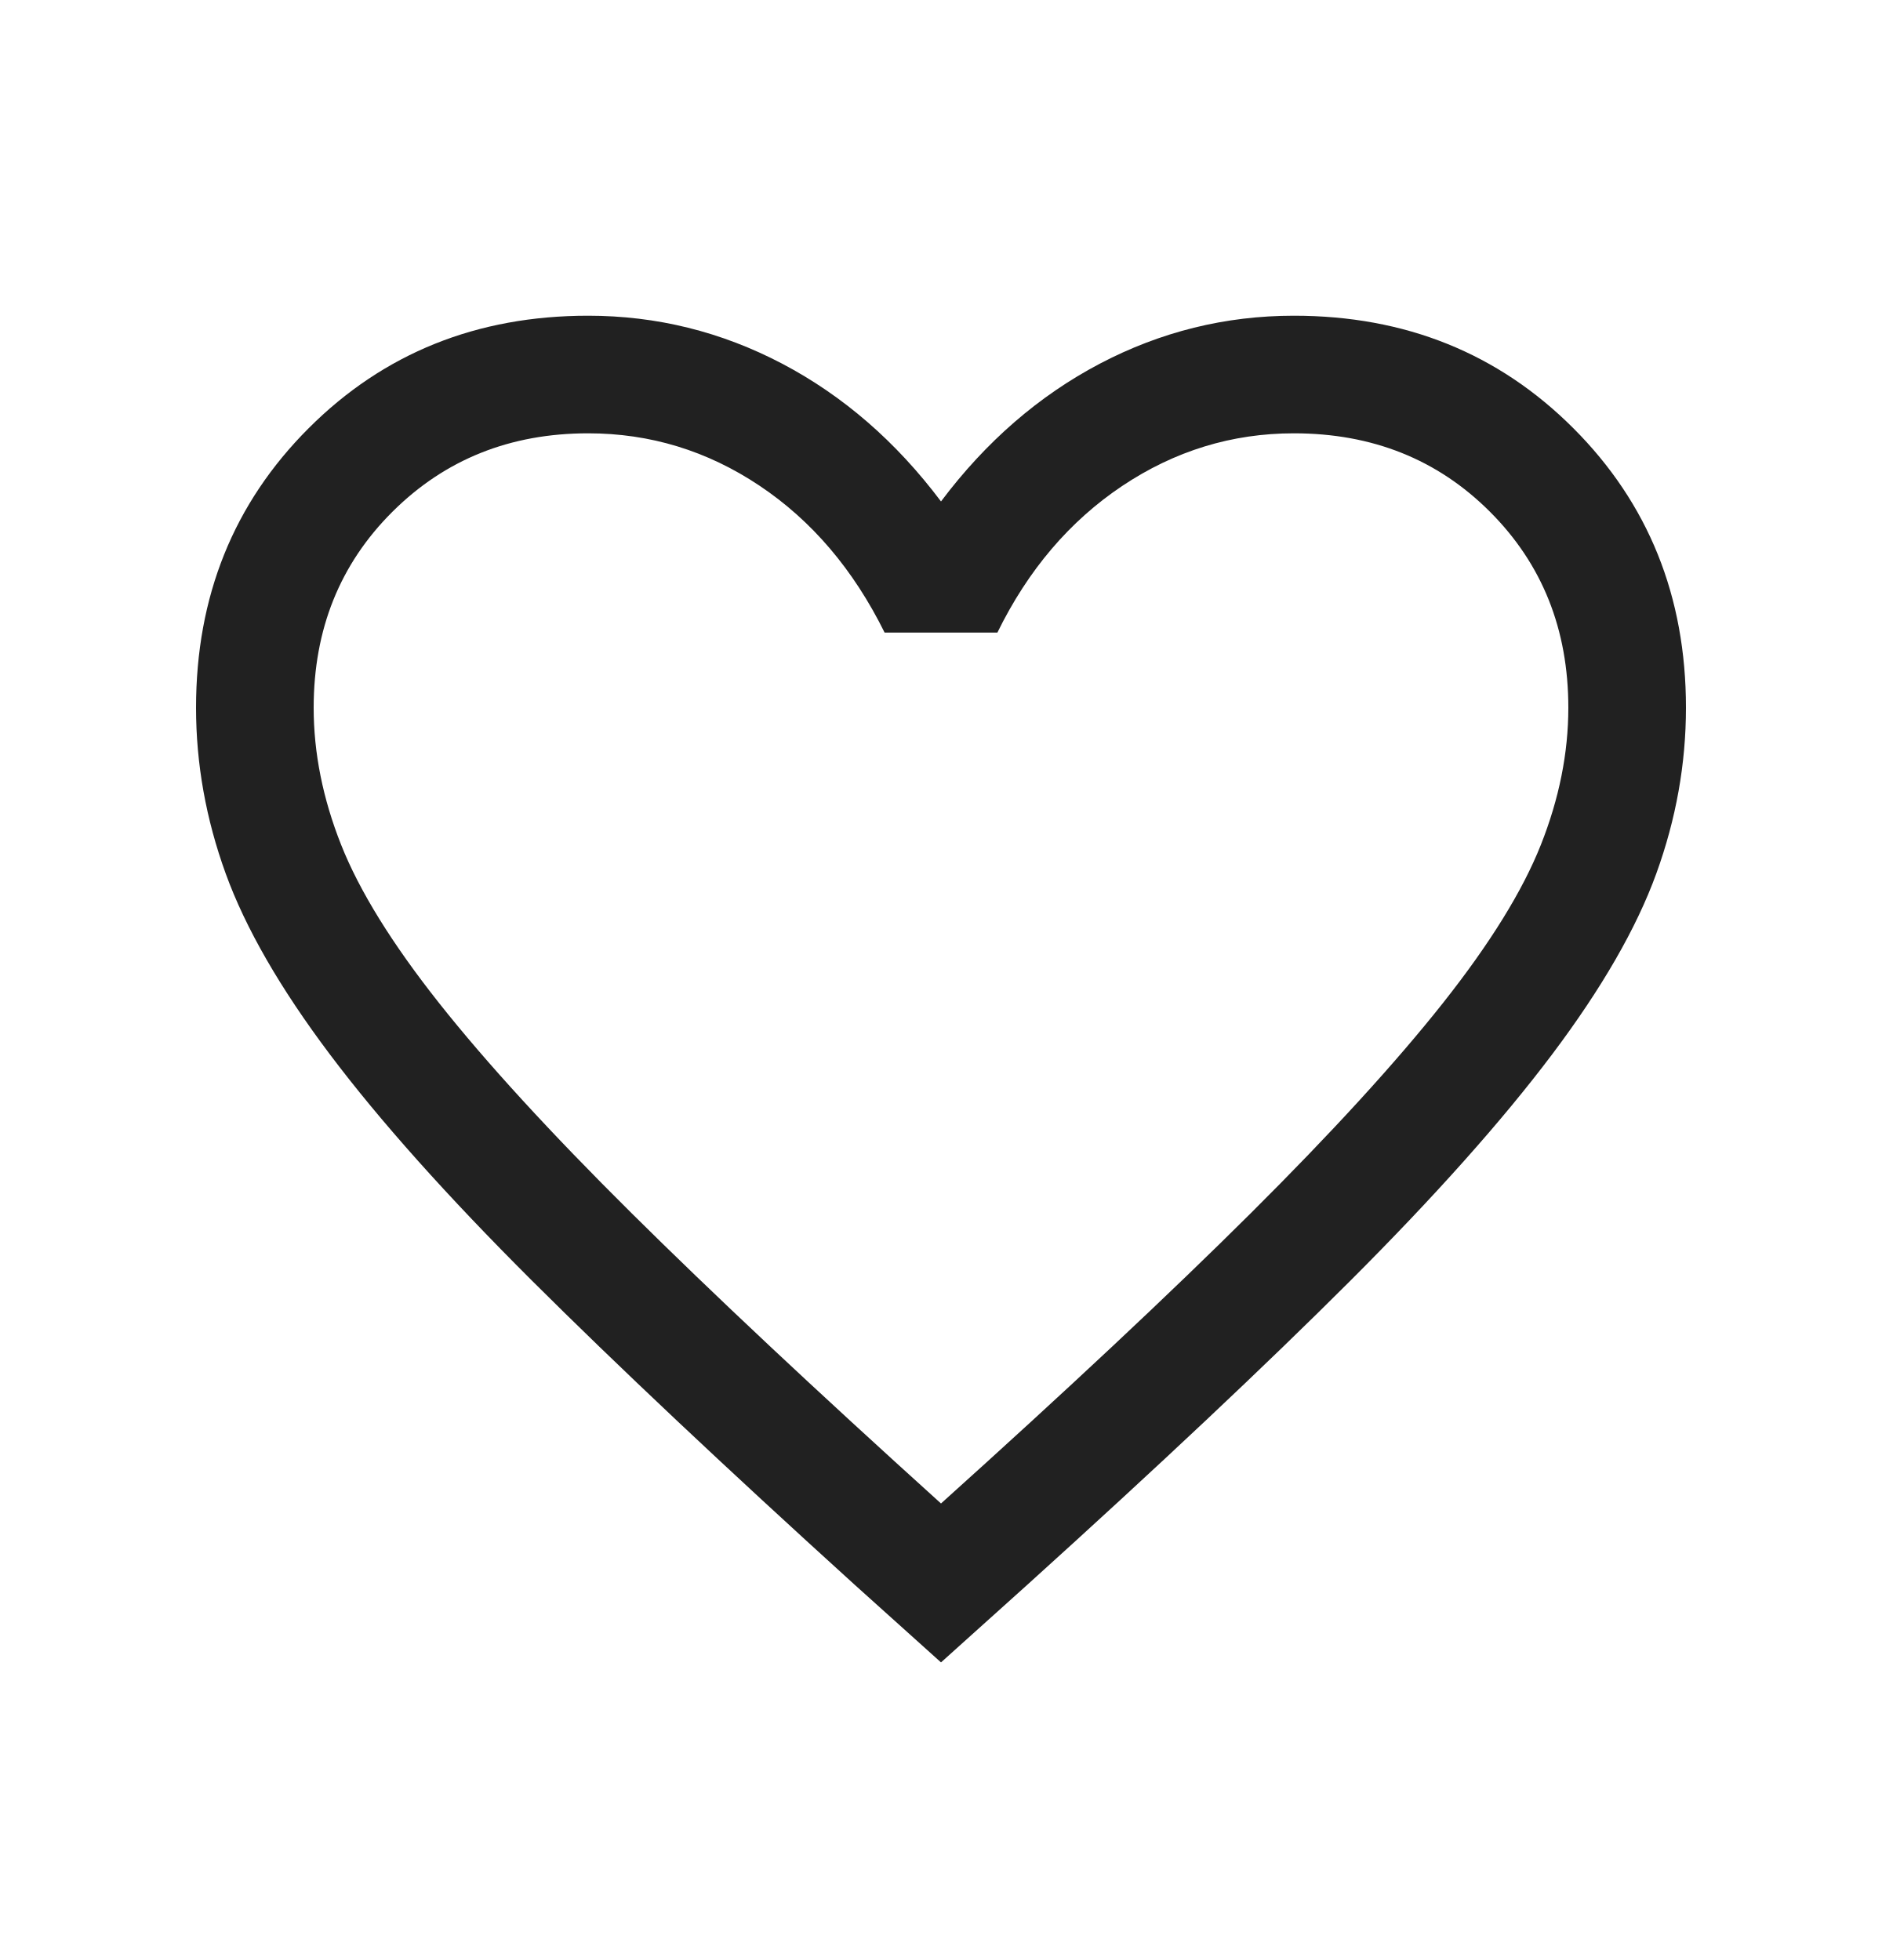
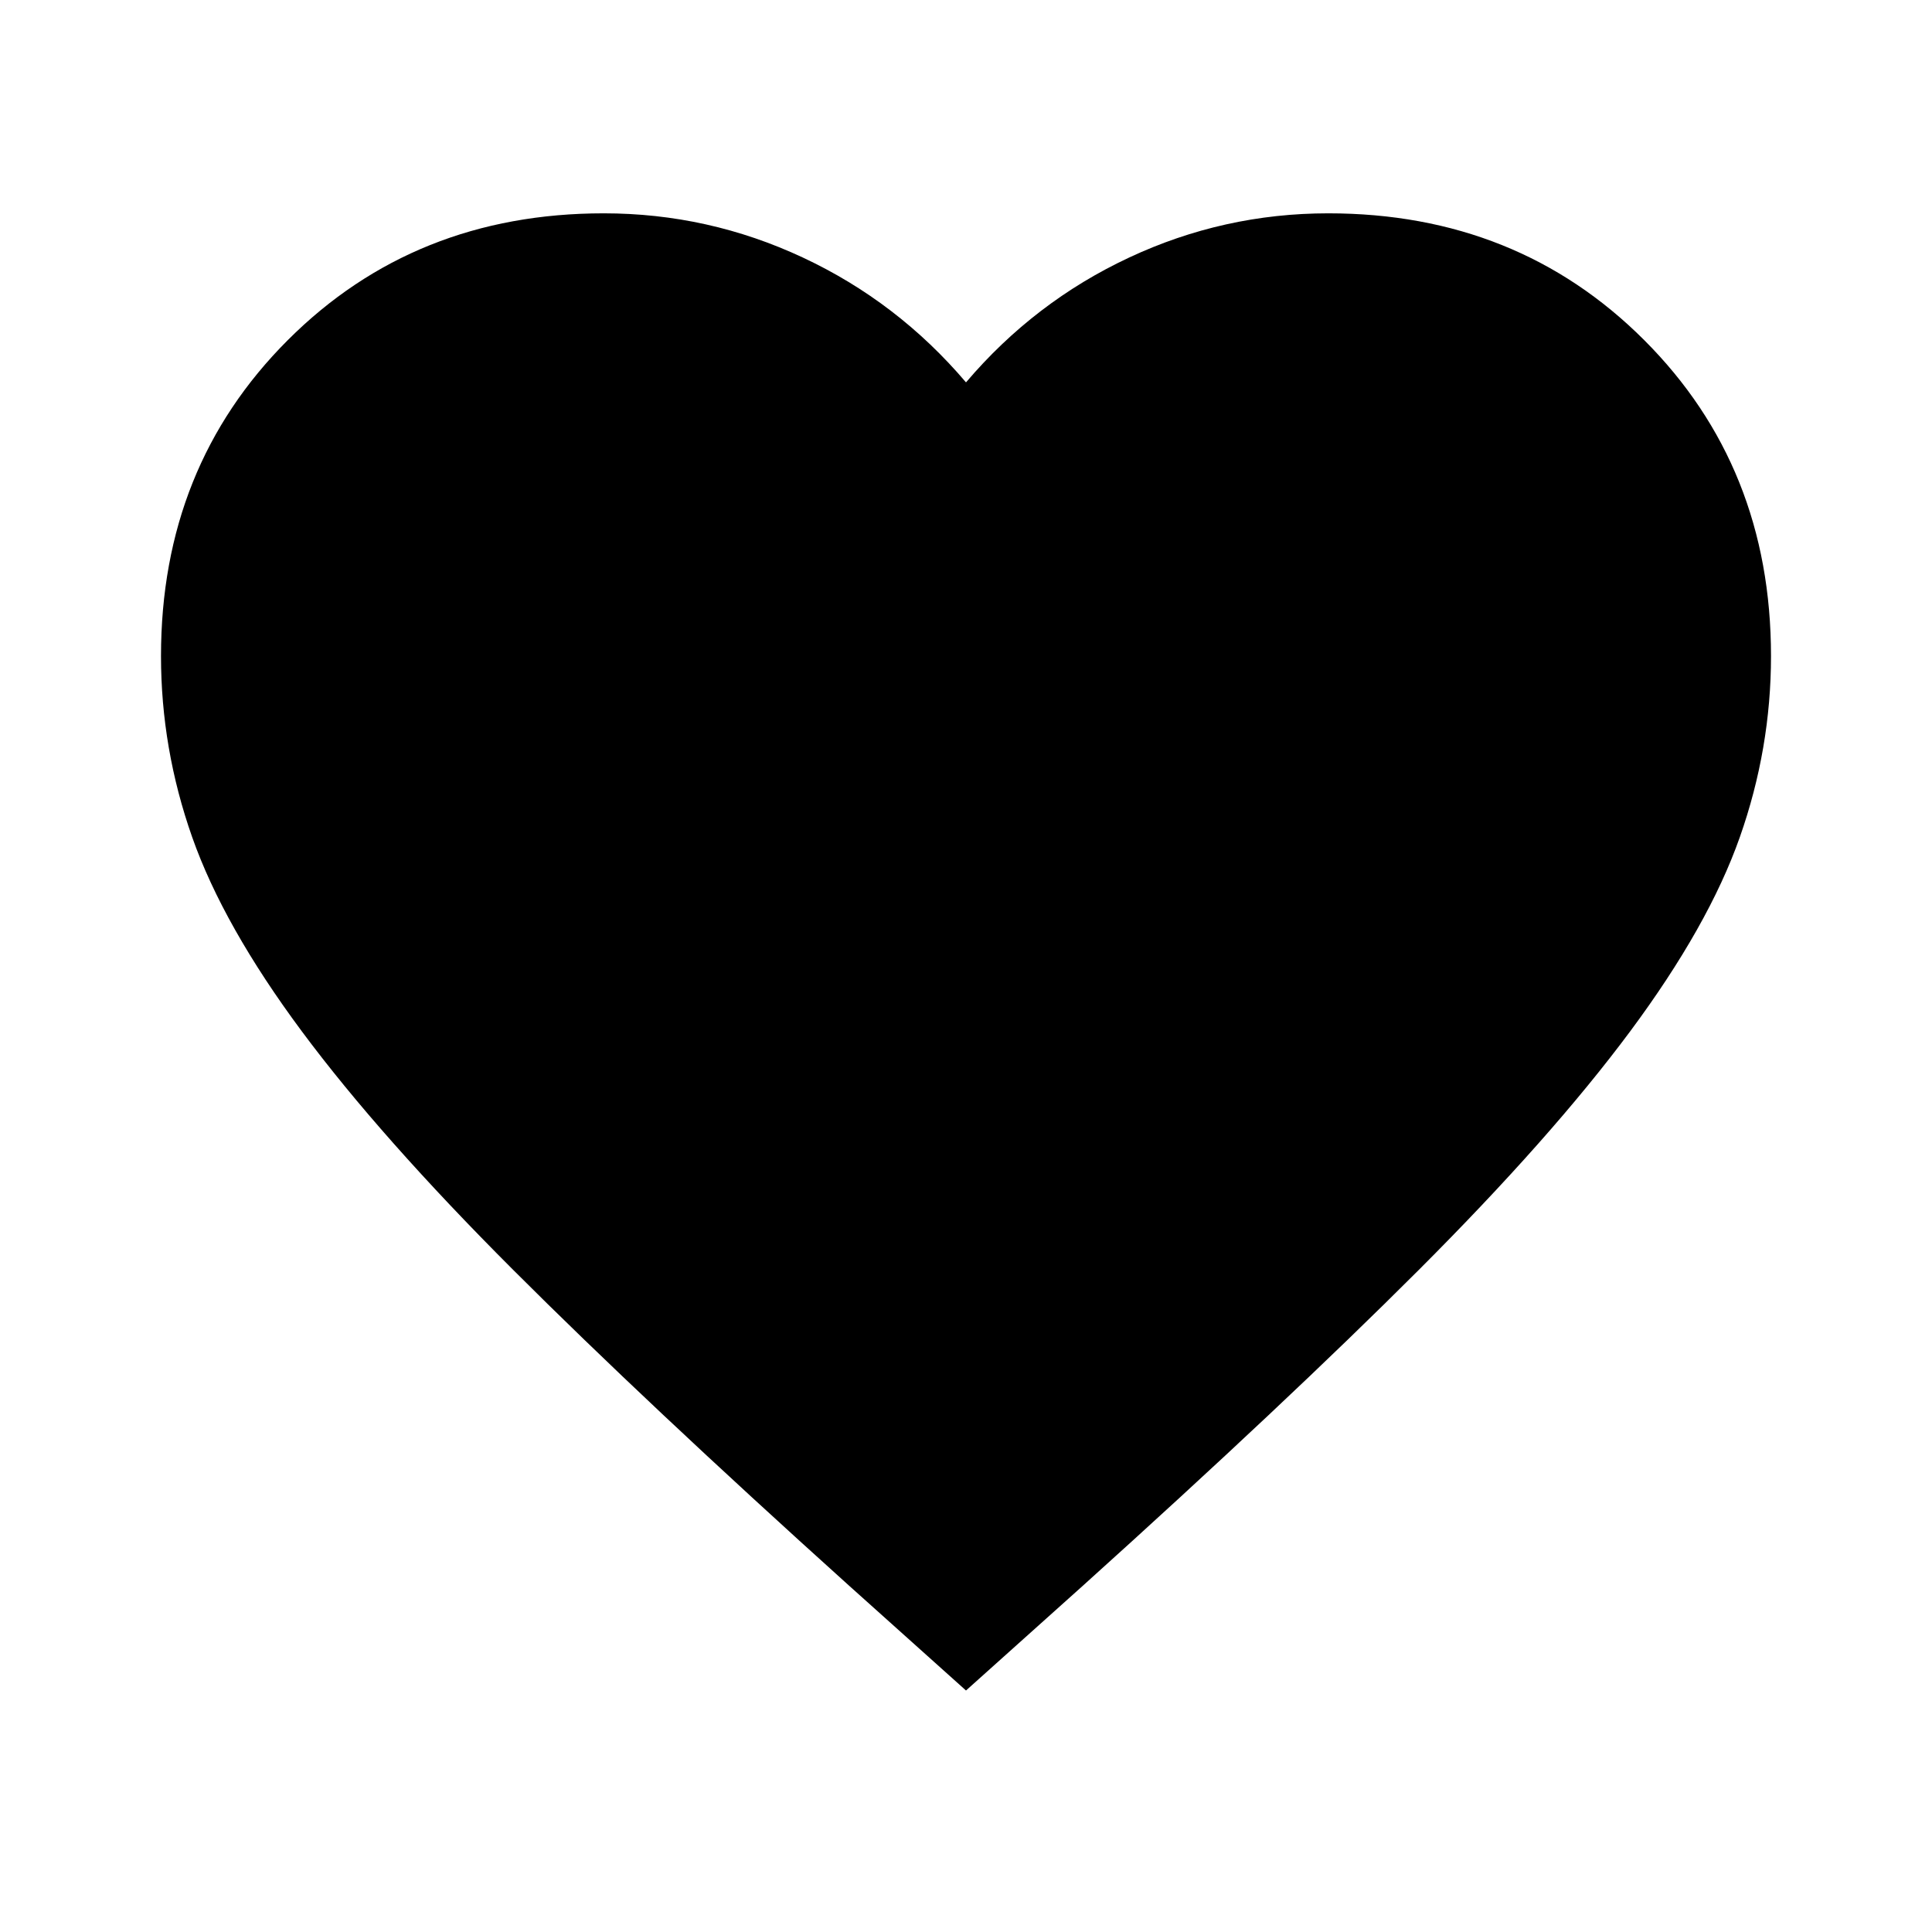
- <svg xmlns="http://www.w3.org/2000/svg" width="24" height="25" viewBox="0 0 24 25" fill="none">
-   <g id="favorite">
-     <mask id="mask0_1_169" style="mask-type:alpha" maskUnits="userSpaceOnUse" x="0" y="0" width="24" height="25">
-       <rect id="Bounding box" y="0.877" width="24" height="24" fill="#D9D9D9" />
-     </mask>
-     <g mask="url(#mask0_1_169)">
-       <path id="favorite_2" d="M12 21.204L10.896 20.211C9.239 18.707 7.868 17.415 6.784 16.335C5.7 15.254 4.841 14.292 4.207 13.449C3.573 12.606 3.13 11.837 2.878 11.142C2.626 10.447 2.5 9.742 2.5 9.027C2.5 7.608 2.978 6.42 3.936 5.462C4.893 4.505 6.081 4.027 7.5 4.027C8.373 4.027 9.198 4.231 9.975 4.639C10.752 5.048 11.427 5.633 12 6.396C12.573 5.633 13.248 5.048 14.025 4.639C14.802 4.231 15.627 4.027 16.5 4.027C17.919 4.027 19.107 4.505 20.064 5.462C21.021 6.42 21.5 7.608 21.5 9.027C21.5 9.742 21.374 10.447 21.122 11.142C20.87 11.837 20.427 12.606 19.793 13.449C19.159 14.292 18.302 15.254 17.221 16.335C16.14 17.415 14.768 18.707 13.104 20.211L12 21.204ZM12 19.177C13.6 17.737 14.917 16.503 15.95 15.475C16.983 14.447 17.8 13.553 18.4 12.795C19 12.037 19.417 11.363 19.65 10.775C19.883 10.187 20 9.604 20 9.027C20 8.027 19.667 7.194 19 6.527C18.333 5.86 17.5 5.527 16.5 5.527C15.71 5.527 14.98 5.751 14.31 6.199C13.641 6.647 13.11 7.27 12.719 8.069H11.281C10.883 7.264 10.351 6.639 9.684 6.194C9.018 5.749 8.29 5.527 7.5 5.527C6.506 5.527 5.675 5.86 5.005 6.527C4.335 7.194 4 8.027 4 9.027C4 9.604 4.117 10.187 4.35 10.775C4.583 11.363 5 12.037 5.6 12.795C6.2 13.553 7.017 14.445 8.05 15.47C9.083 16.495 10.4 17.731 12 19.177Z" fill="#212121" />
-     </g>
-   </g>
+ <svg xmlns="http://www.w3.org/2000/svg" height="24" viewBox="0 -960 960 960" width="24">
+   <path d="m480-120-58-52q-101-91-167-157T150-447.5Q111-500 95.5-544T80-634q0-94 63-157t157-63q52 0 99 22t81 62q34-40 81-62t99-22q94 0 157 63t63 157q0 46-15.5 90T810-447.5Q771-395 705-329T538-172l-58 52Z" fill="currentColor" />
</svg>
